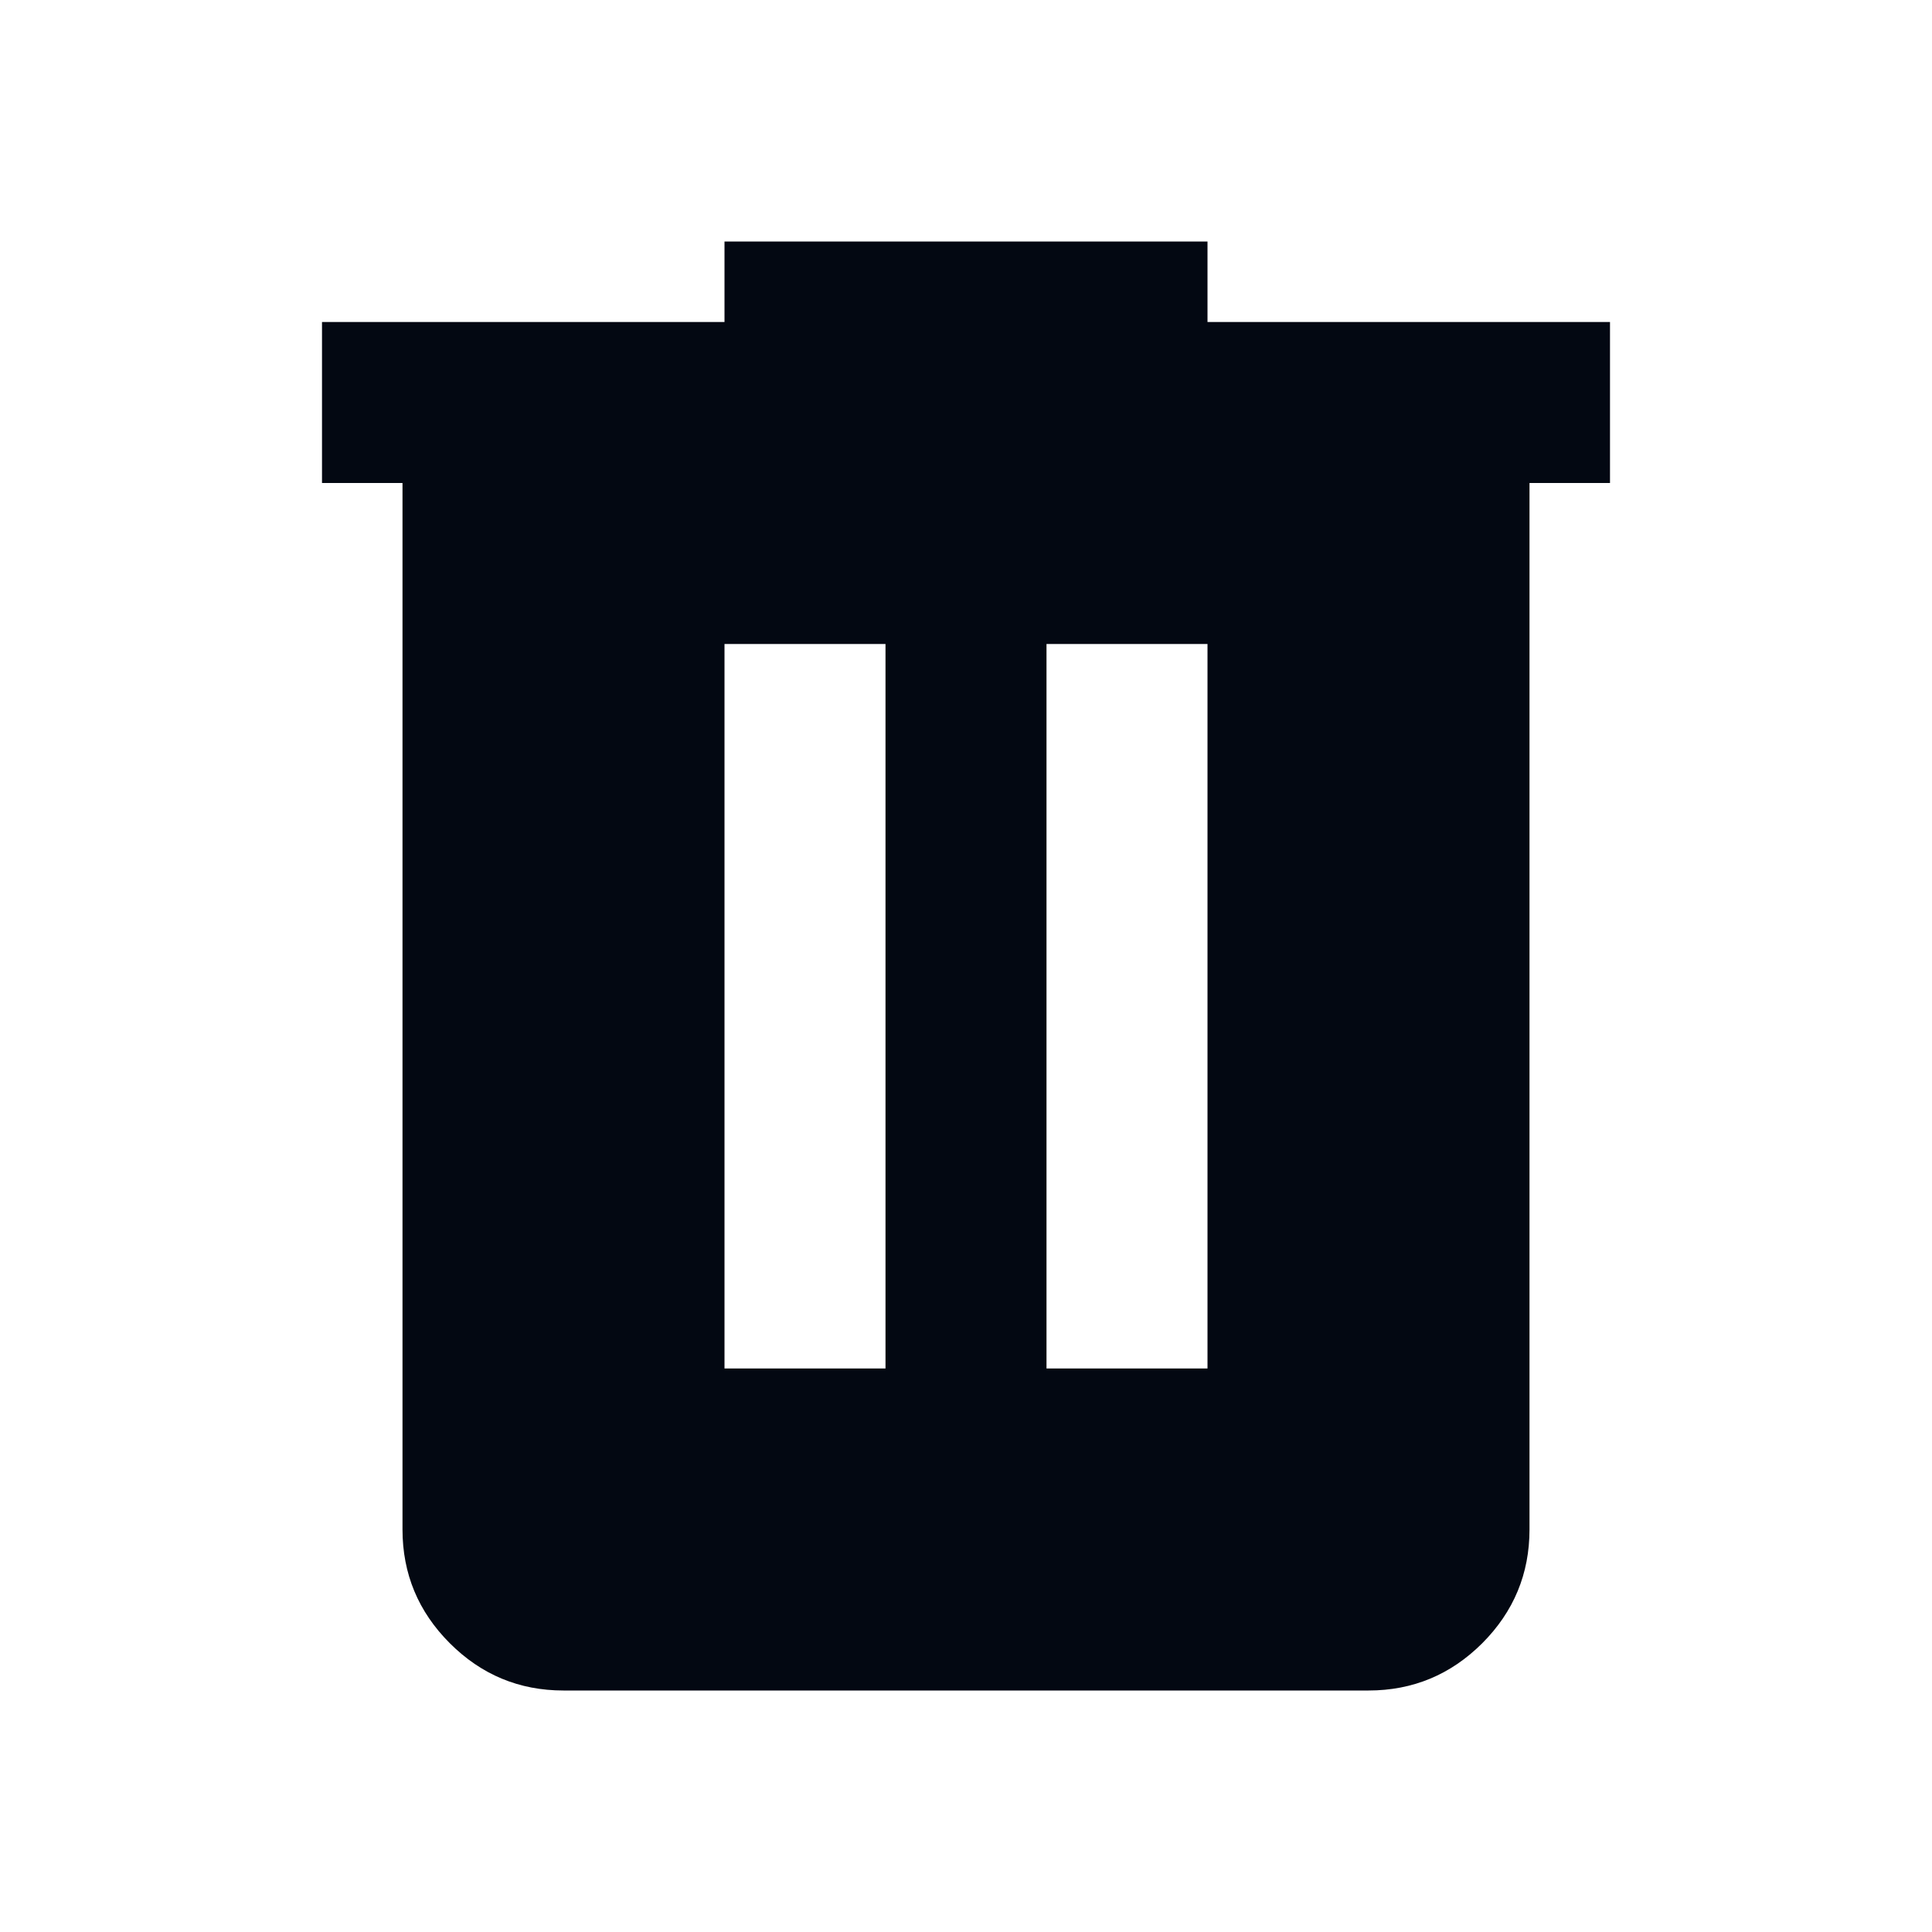
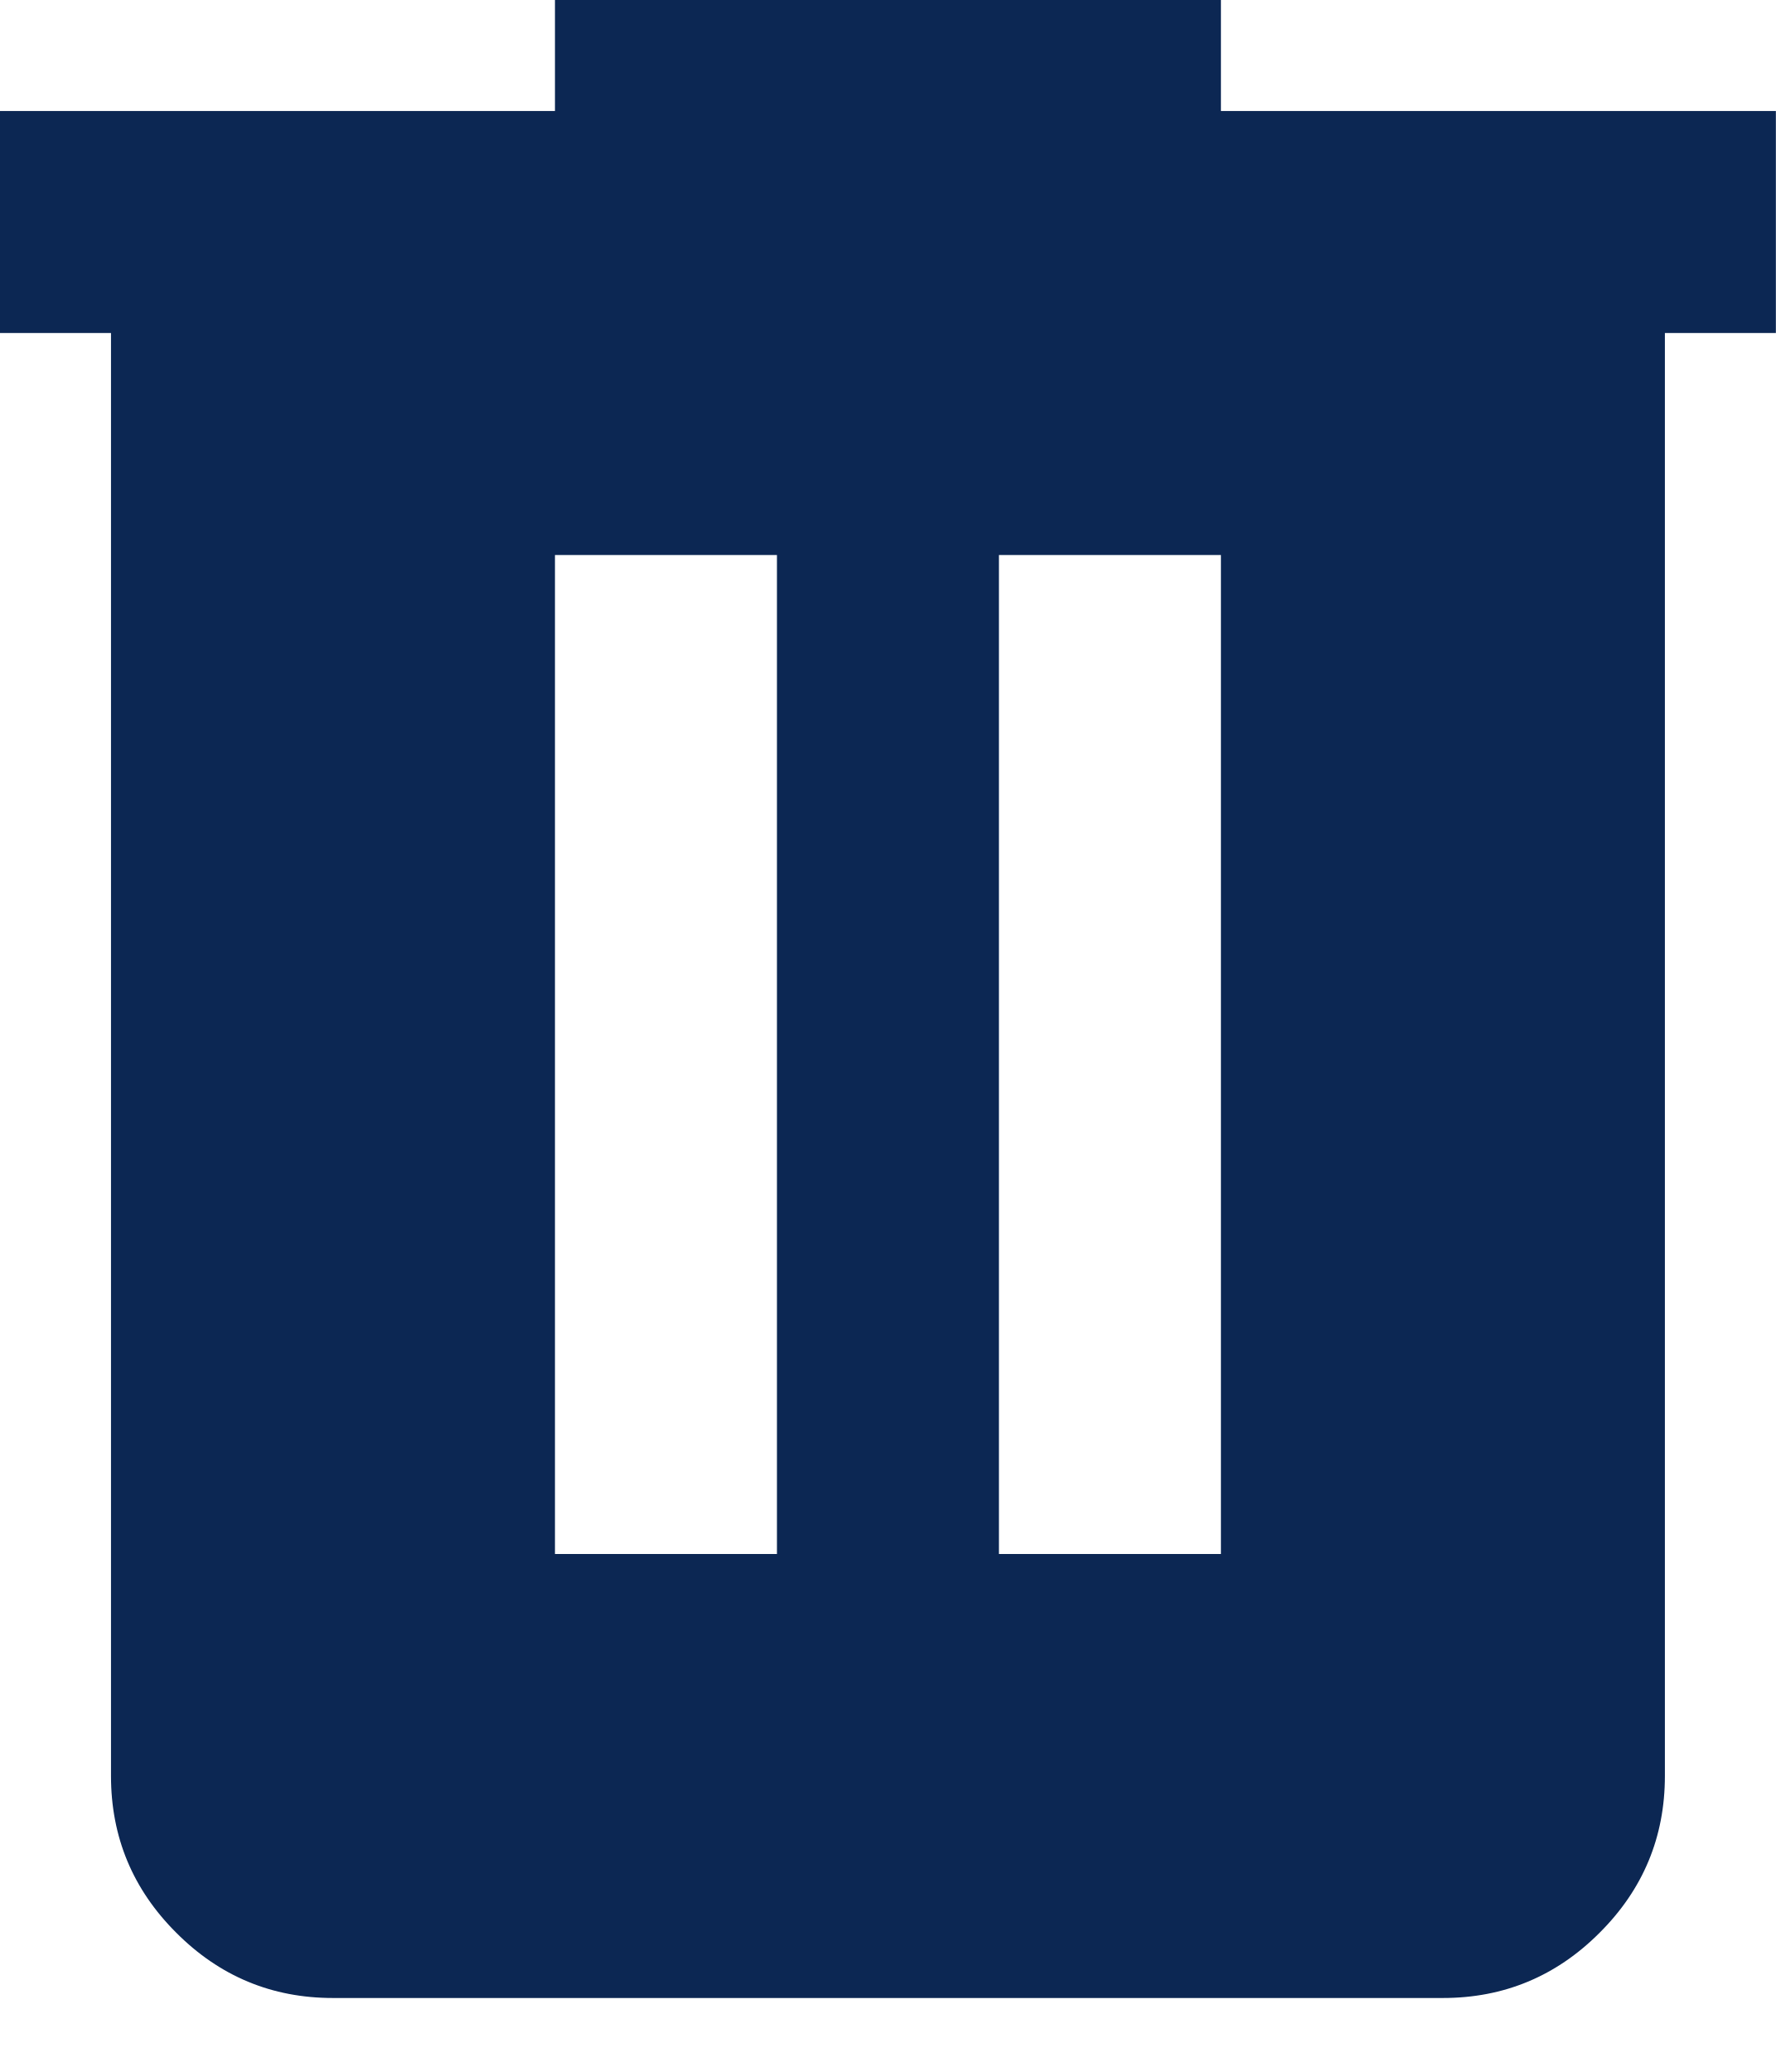
- <svg xmlns="http://www.w3.org/2000/svg" width="24" height="24" viewBox="0 0 24 24" fill="none">
-   <mask id="mask0_71_2999" style="mask-type:alpha" maskUnits="userSpaceOnUse" x="0" y="0" width="24" height="24">
-     <rect width="24" height="24" fill="#D9D9D9" />
-   </mask>
-   <g mask="url(#mask0_71_2999)">
-     <path d="M7 21C6.45 21 5.979 20.804 5.588 20.413C5.196 20.021 5 19.55 5 19V6H4V4H9V3H15V4H20V6H19V19C19 19.55 18.804 20.021 18.413 20.413C18.021 20.804 17.55 21 17 21H7ZM9 17H11V8H9V17ZM13 17H15V8H13V17Z" fill="#030812" />
-   </g>
+ <svg xmlns="http://www.w3.org/2000/svg" width="12" height="14" viewBox="0 0 12 14" fill="none">
+   <path d="M2.25 13.5C1.837 13.5 1.484 13.353 1.191 13.059C0.897 12.766 0.75 12.412 0.75 12V2.25H0V0.75H3.75V0H8.25V0.75H12V2.25H11.25V12C11.25 12.412 11.103 12.766 10.809 13.059C10.516 13.353 10.162 13.5 9.75 13.5H2.25ZM3.75 10.5H5.25V3.75H3.75V10.5ZM6.75 10.5H8.25V3.75H6.75V10.5Z" fill="#0C2753" />
</svg>
